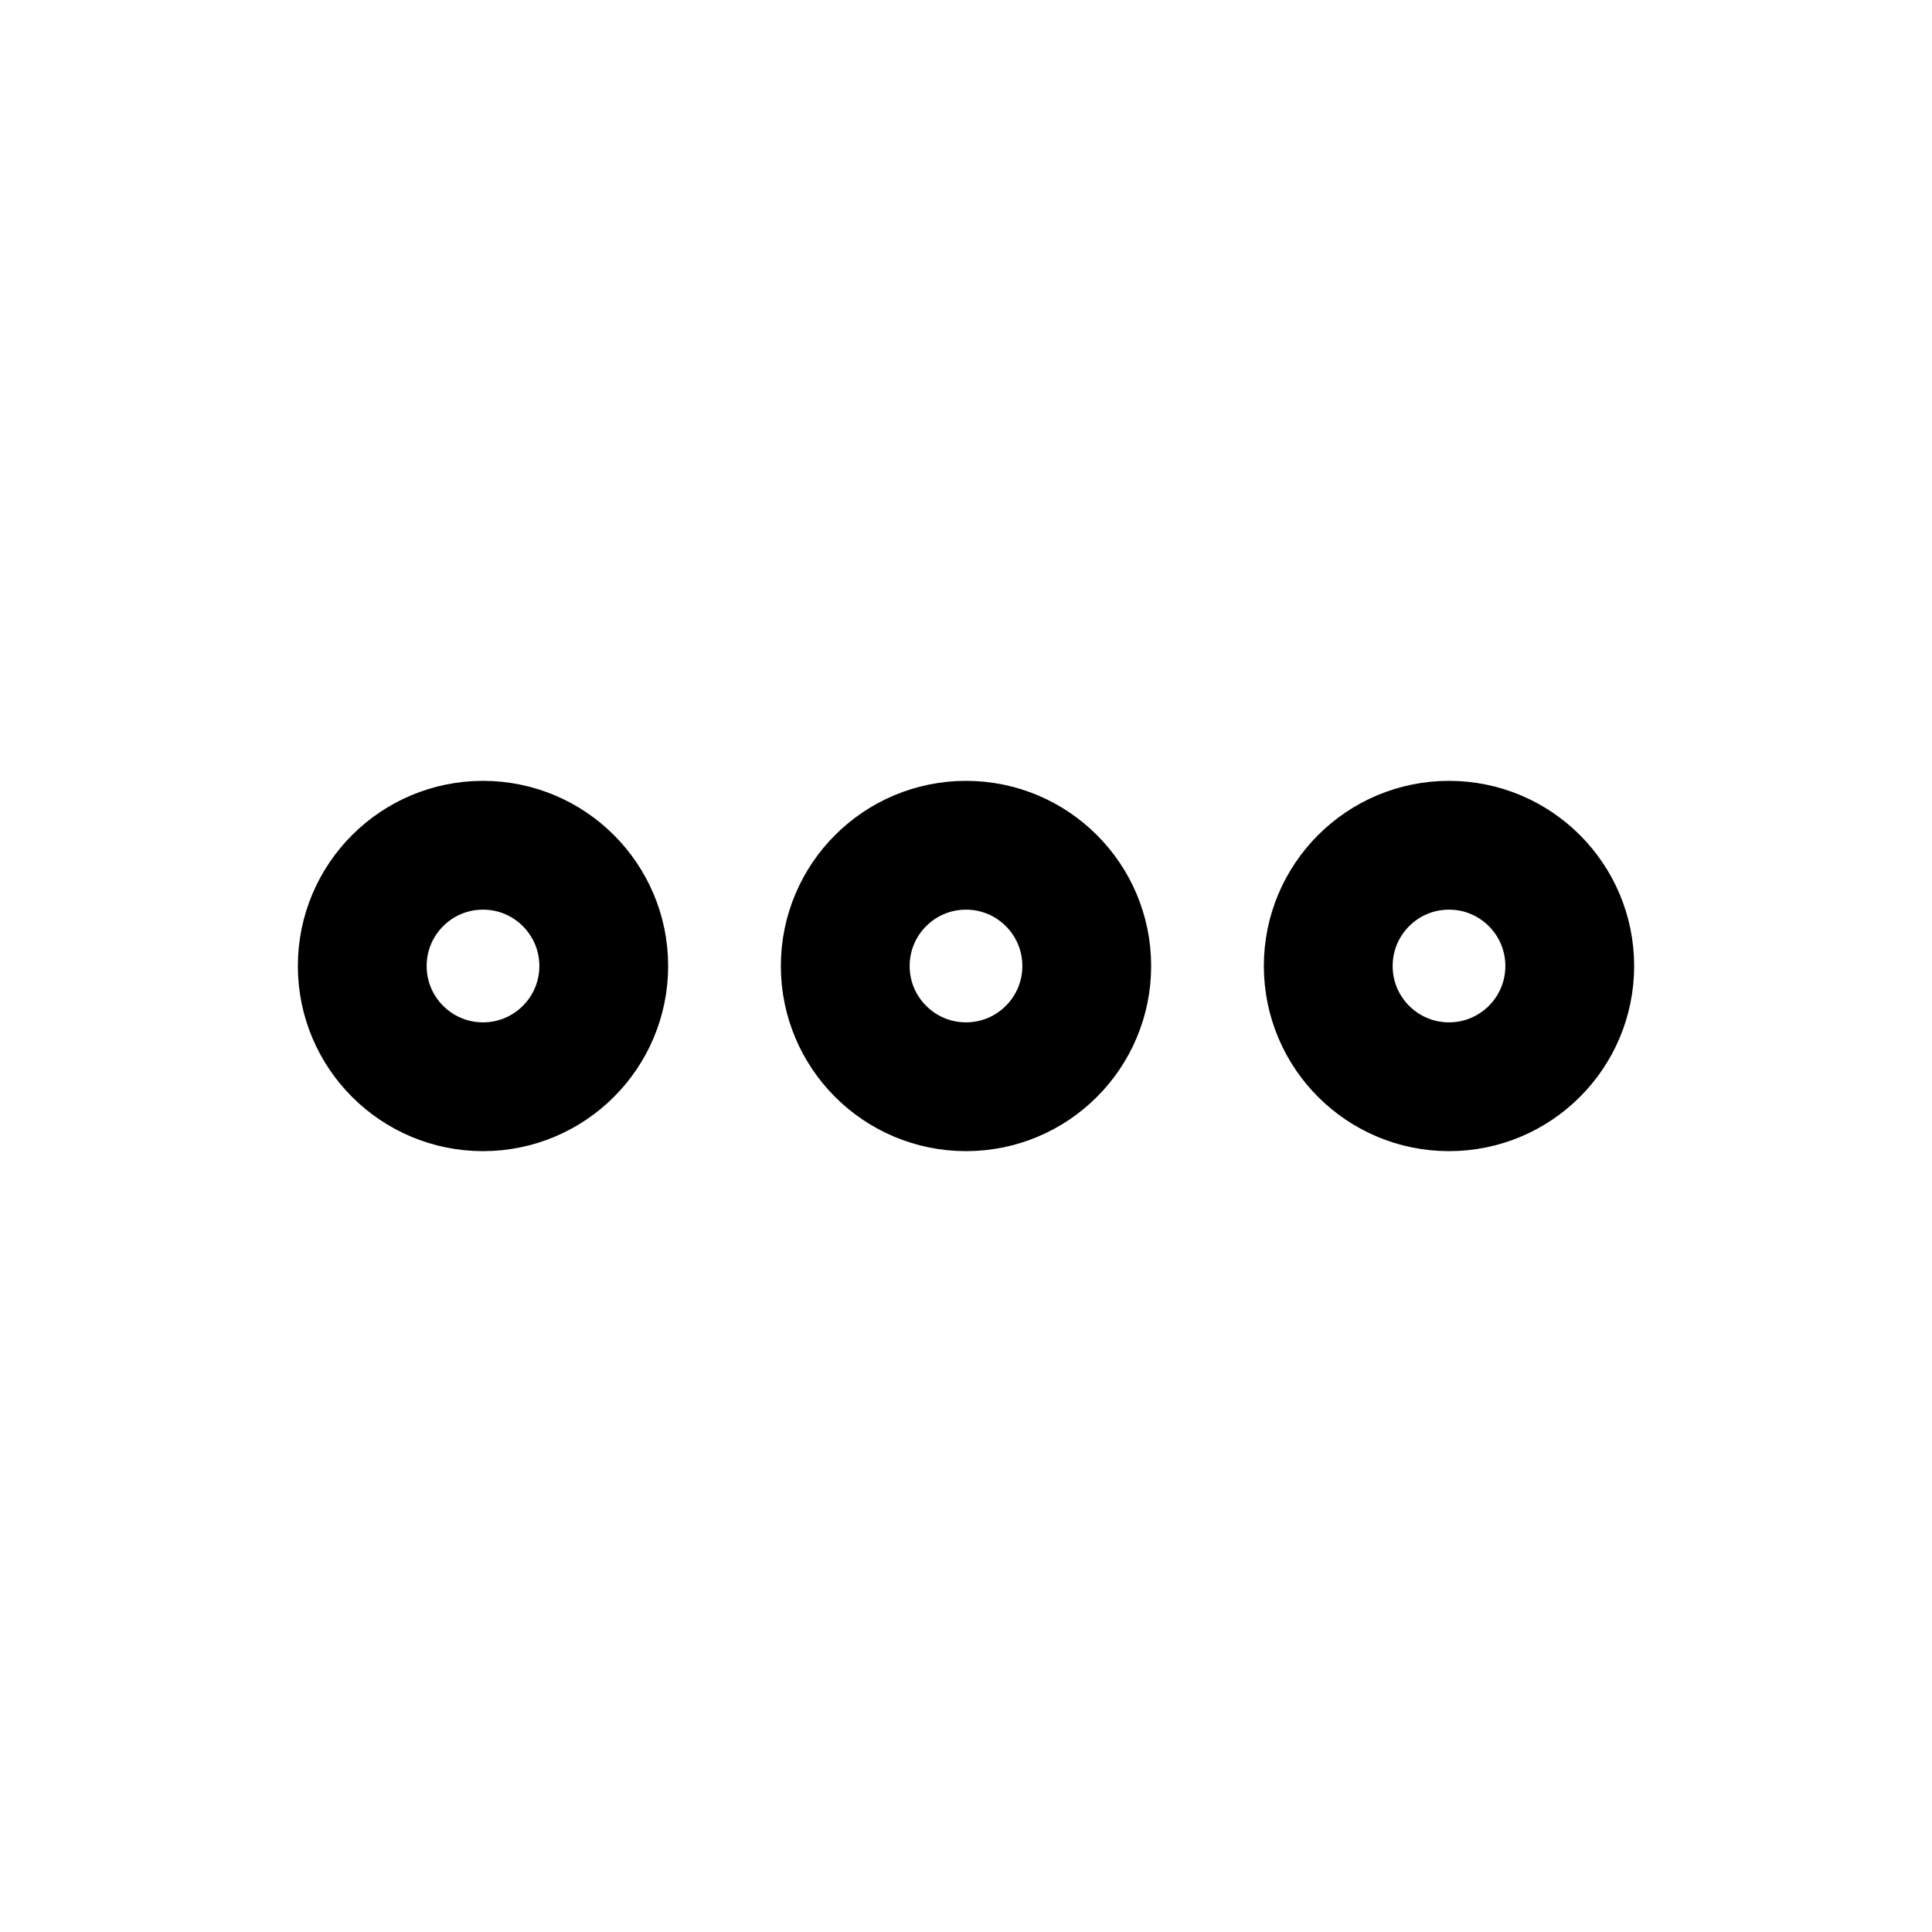
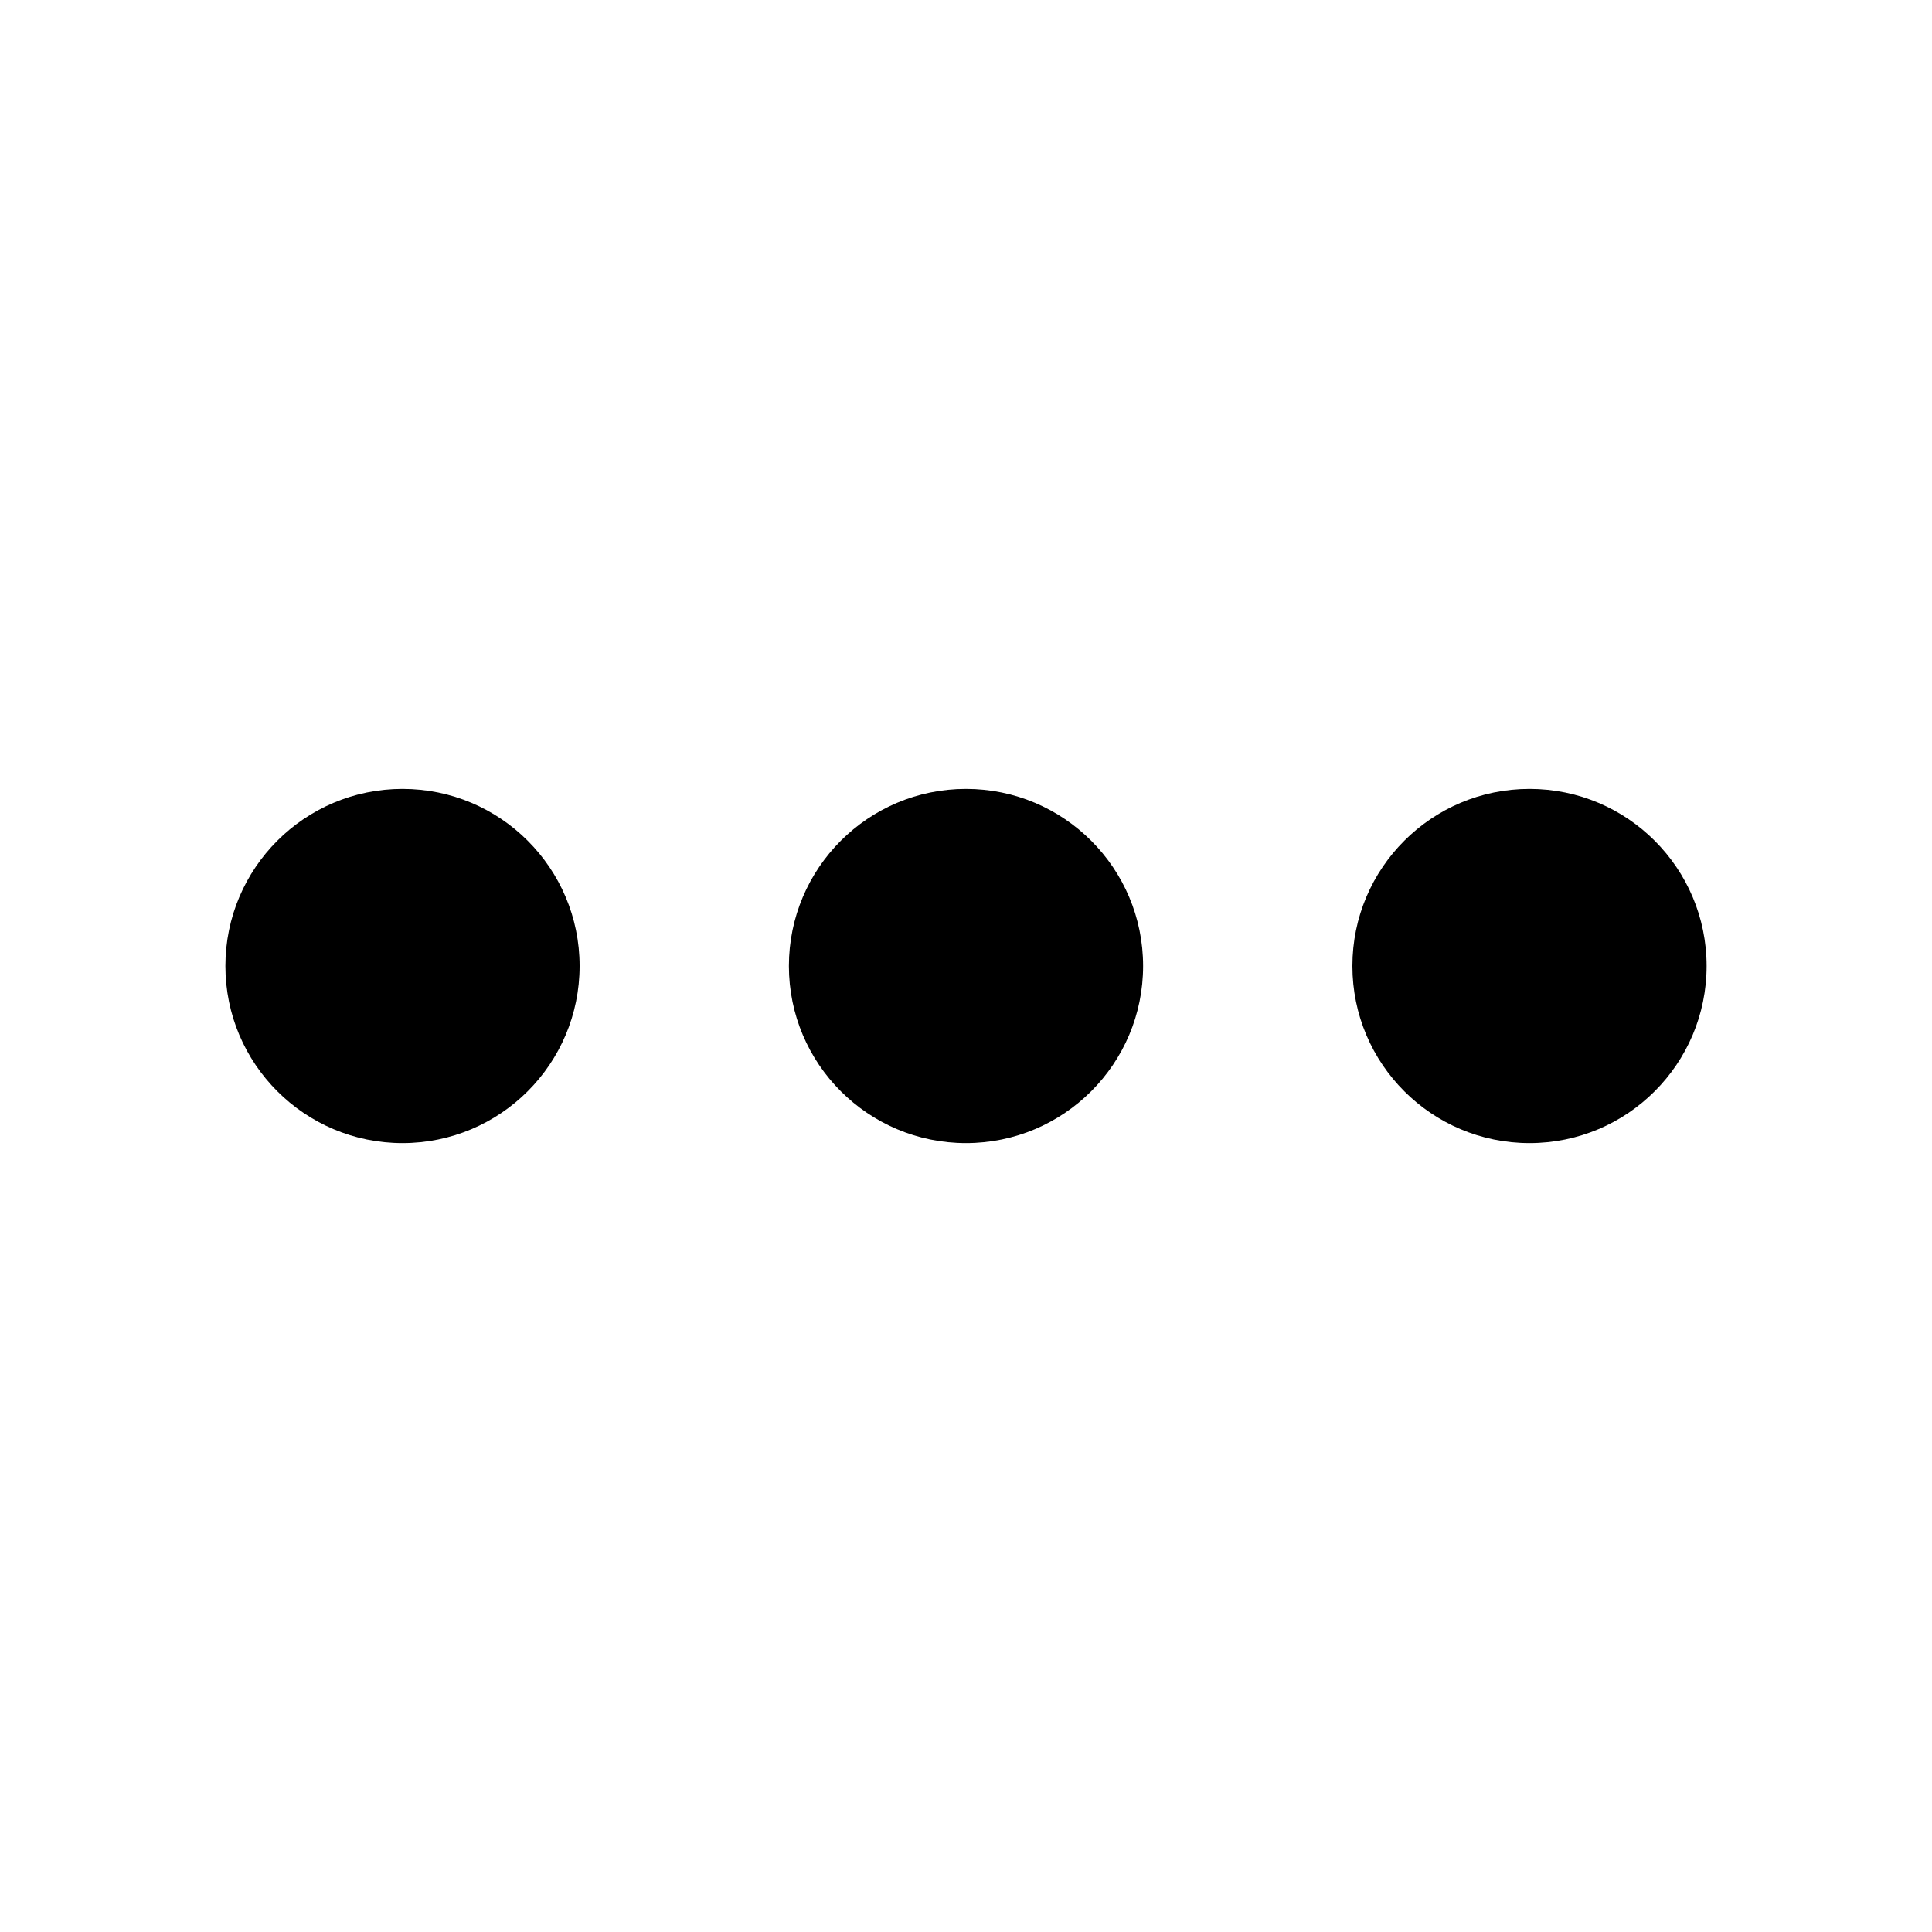
- <svg xmlns="http://www.w3.org/2000/svg" width="1em" height="1em" viewBox="0 0 24 24" fill="none" stroke="currentColor" stroke-width="1.6" stroke-linecap="round" stroke-linejoin="round">
-   <circle cx="6" cy="12" r="1.5" />
-   <circle cx="12" cy="12" r="1.5" />
-   <circle cx="18" cy="12" r="1.5" />
+ <svg xmlns="http://www.w3.org/2000/svg" width="1em" height="1em" viewBox="0 0 24 24" fill="currentColor">
+   <circle cx="5" cy="12" r="2.2" />
+   <circle cx="12" cy="12" r="2.2" />
+   <circle cx="19" cy="12" r="2.2" />
</svg>
